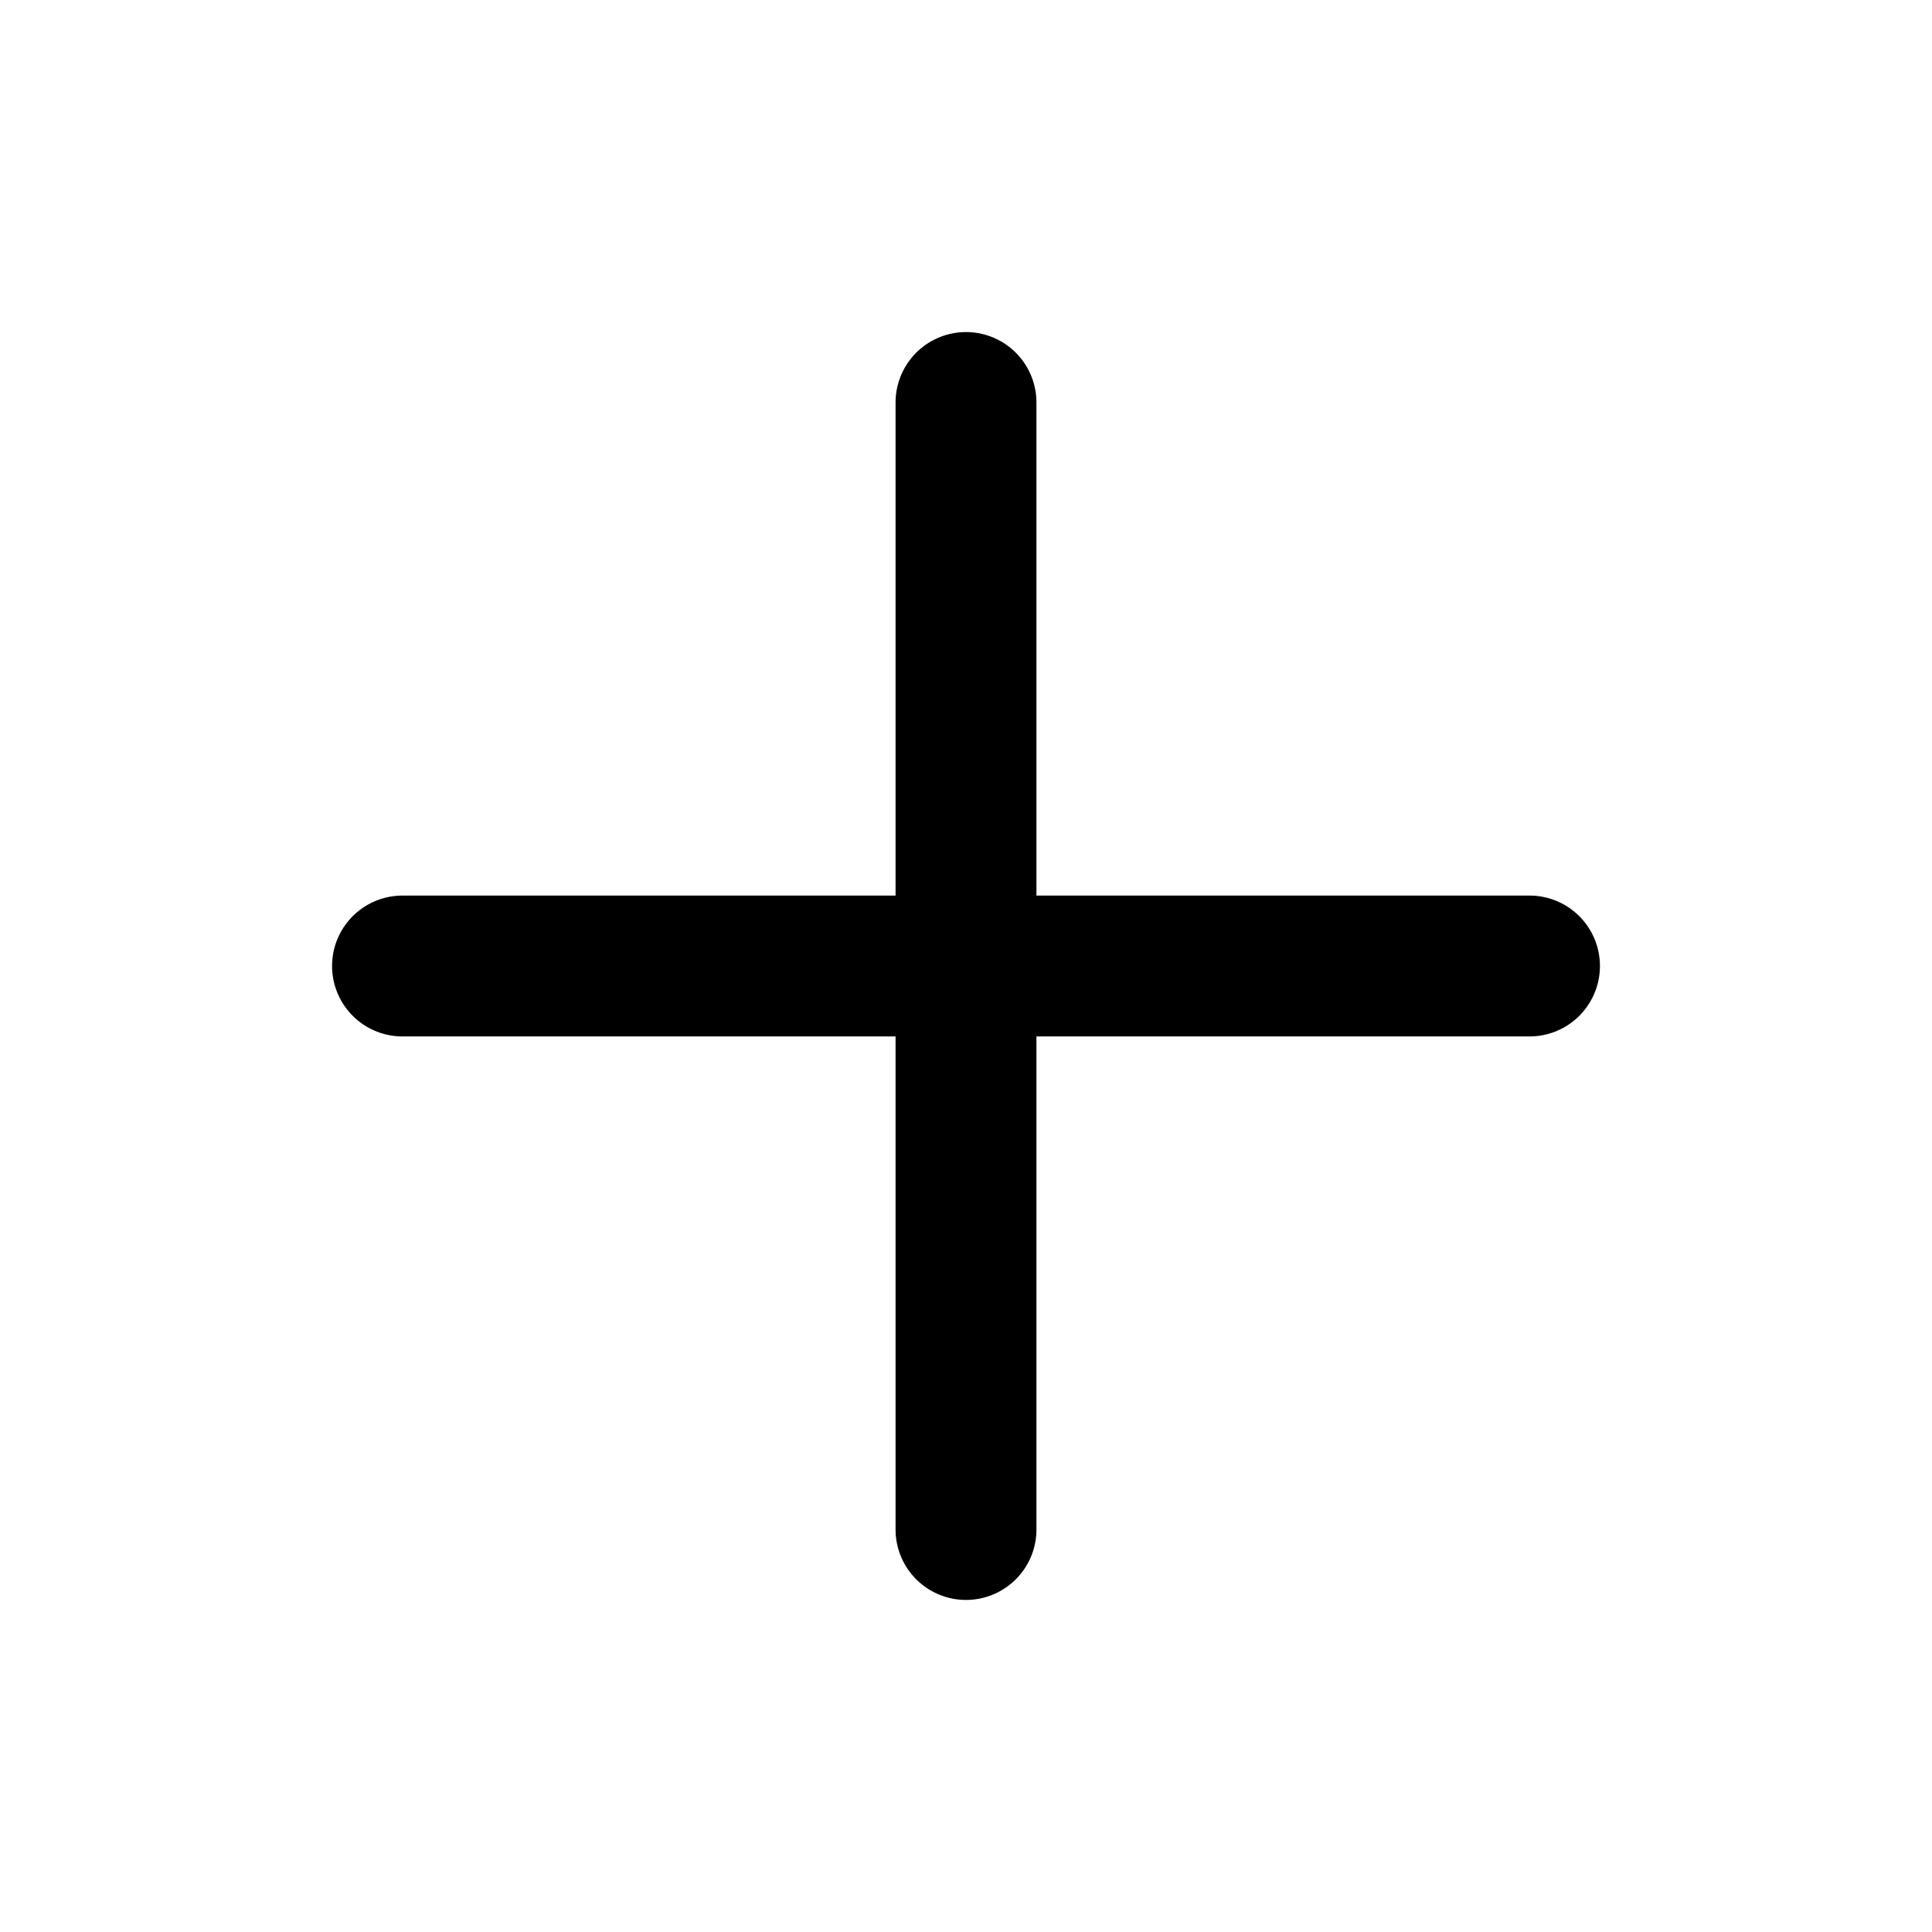
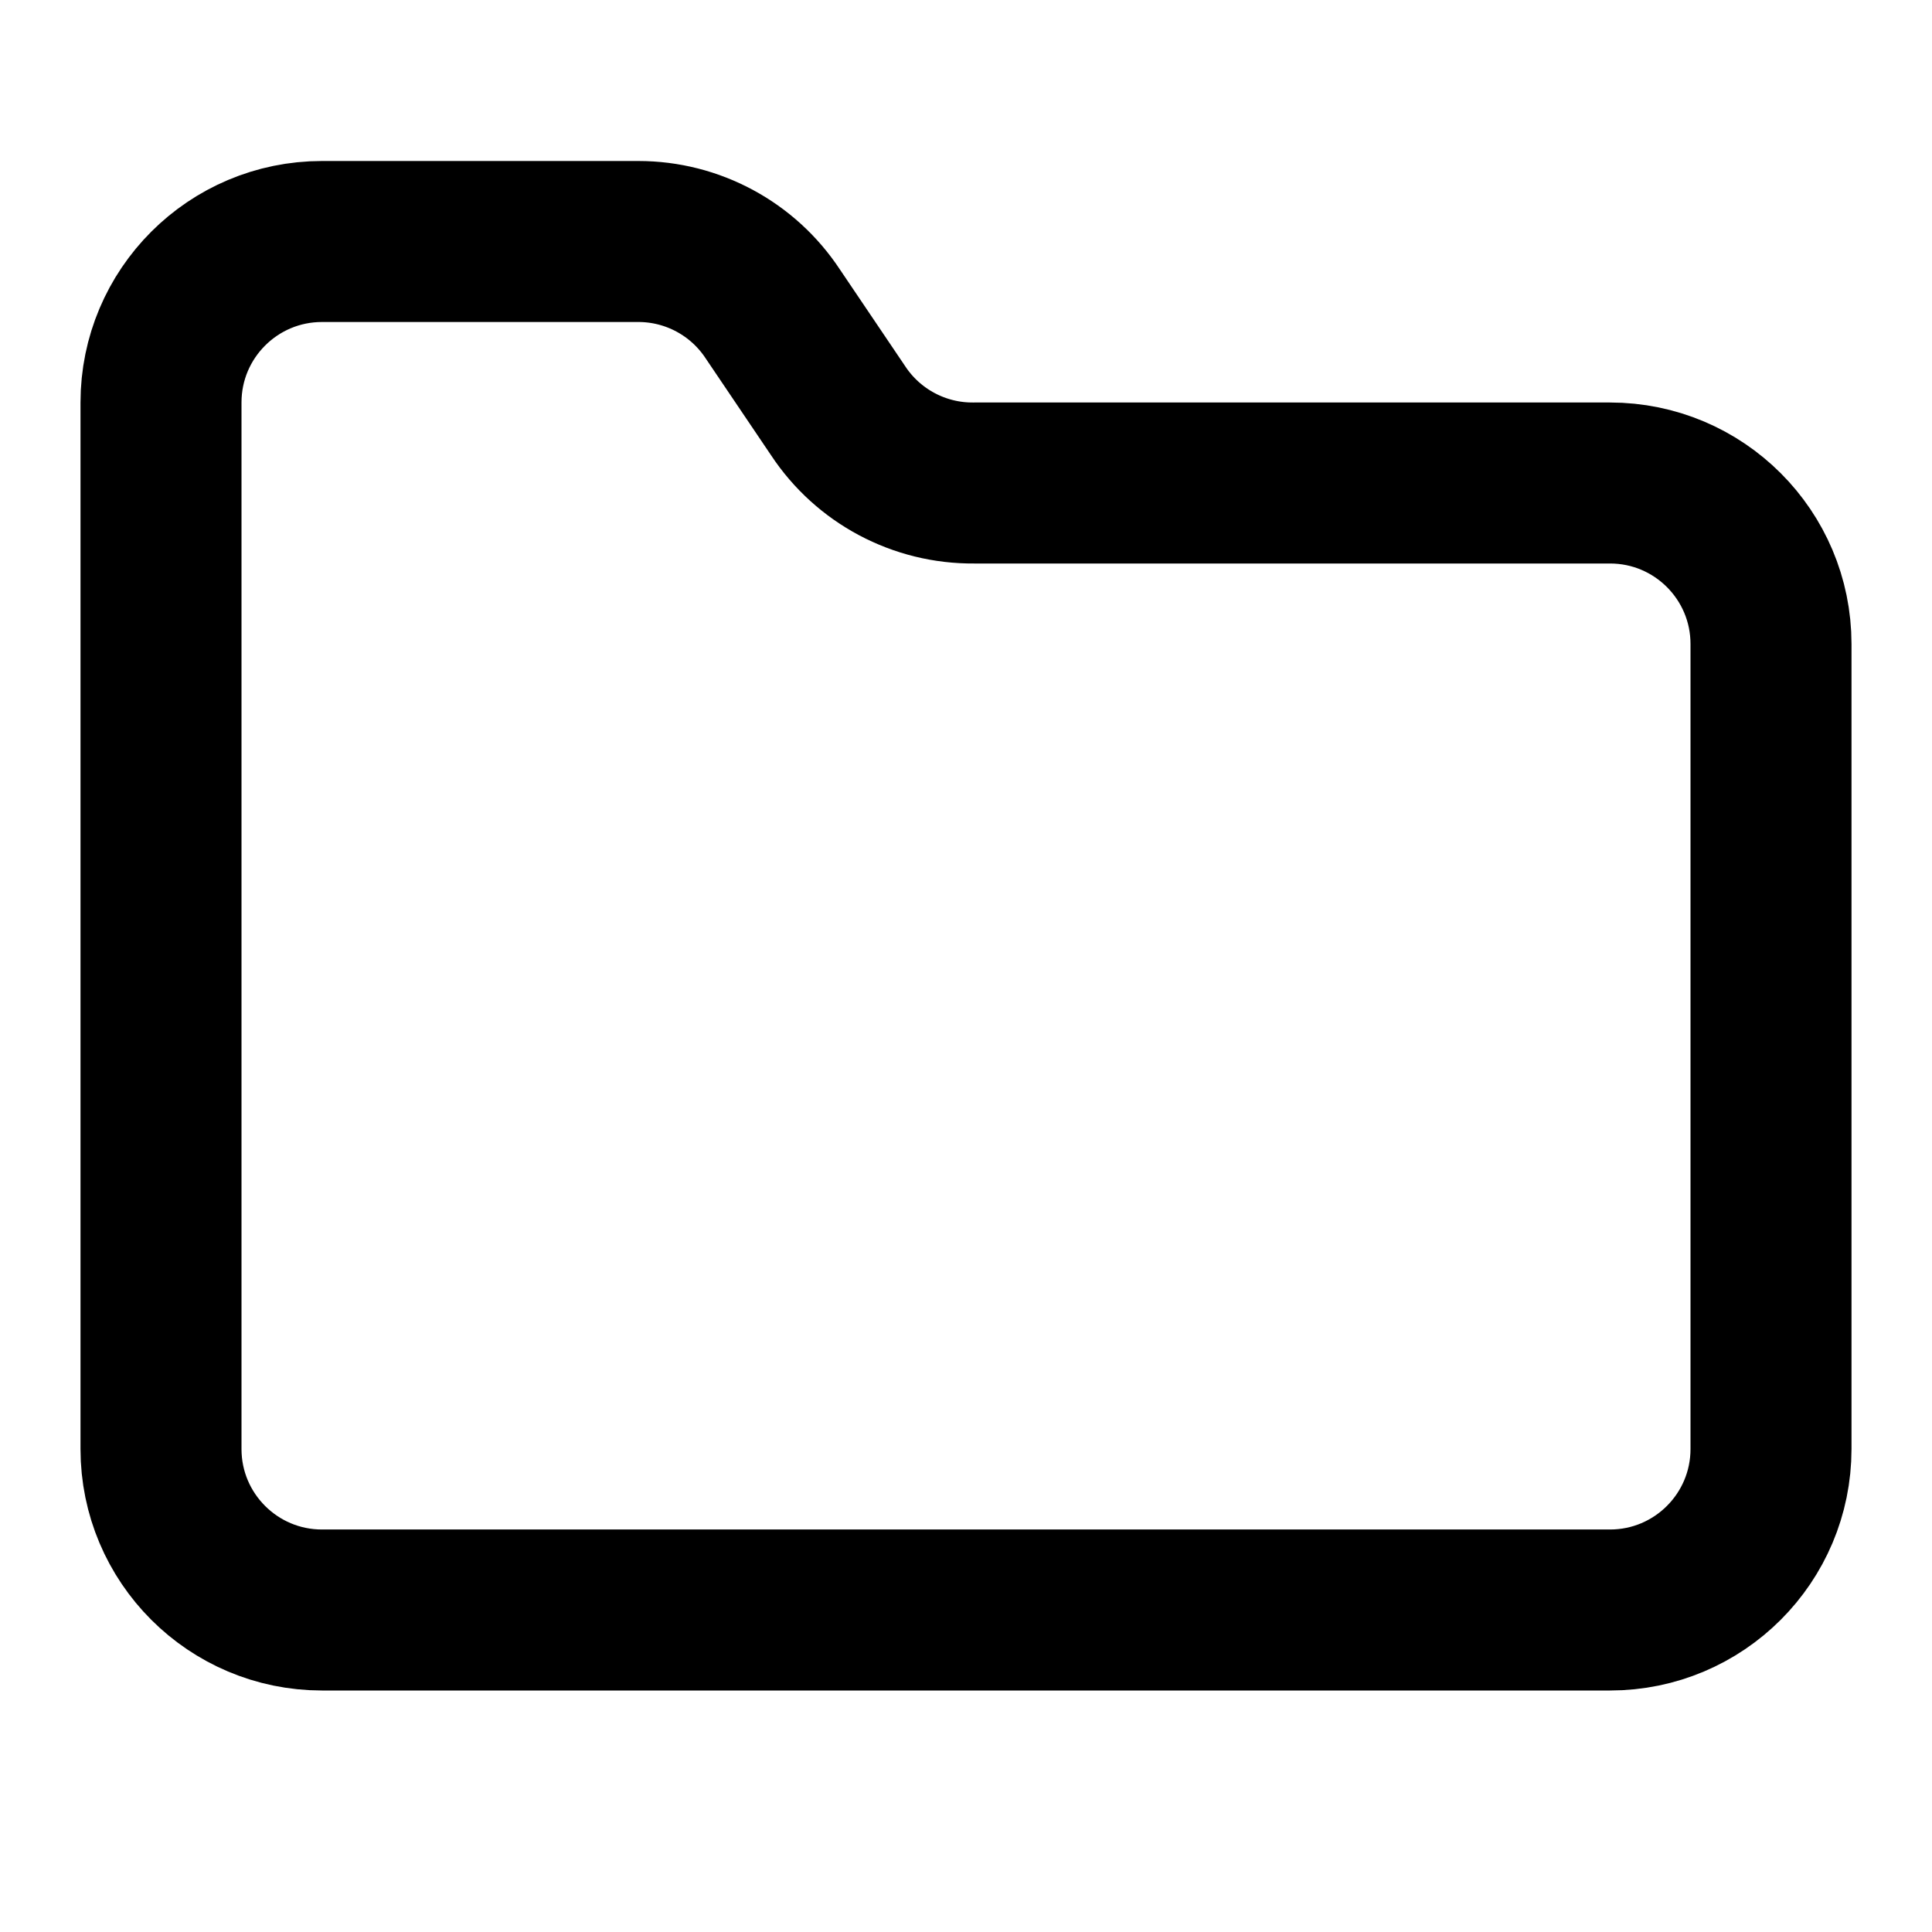
- <svg xmlns="http://www.w3.org/2000/svg" class="lucide lucide-plus" width="24" height="24" viewBox="0 0 24 24" fill="none" stroke="currentColor" stroke-width="1.75" stroke-linecap="round" stroke-linejoin="round">
-   <path d="M5 12h14" />
-   <path d="M12 5v14" />
+ <svg xmlns="http://www.w3.org/2000/svg" class="lucide lucide-folder" width="24" height="24" viewBox="0 0 24 24" fill="none" stroke="currentColor" stroke-width="2" stroke-linecap="round" stroke-linejoin="round">
+   <path d="M20 20a2 2 0 0 0 2-2V8a2 2 0 0 0-2-2h-7.9a2 2 0 0 1-1.69-.9L9.6 3.9A2 2 0 0 0 7.93 3H4a2 2 0 0 0-2 2v13a2 2 0 0 0 2 2Z" />
</svg>
